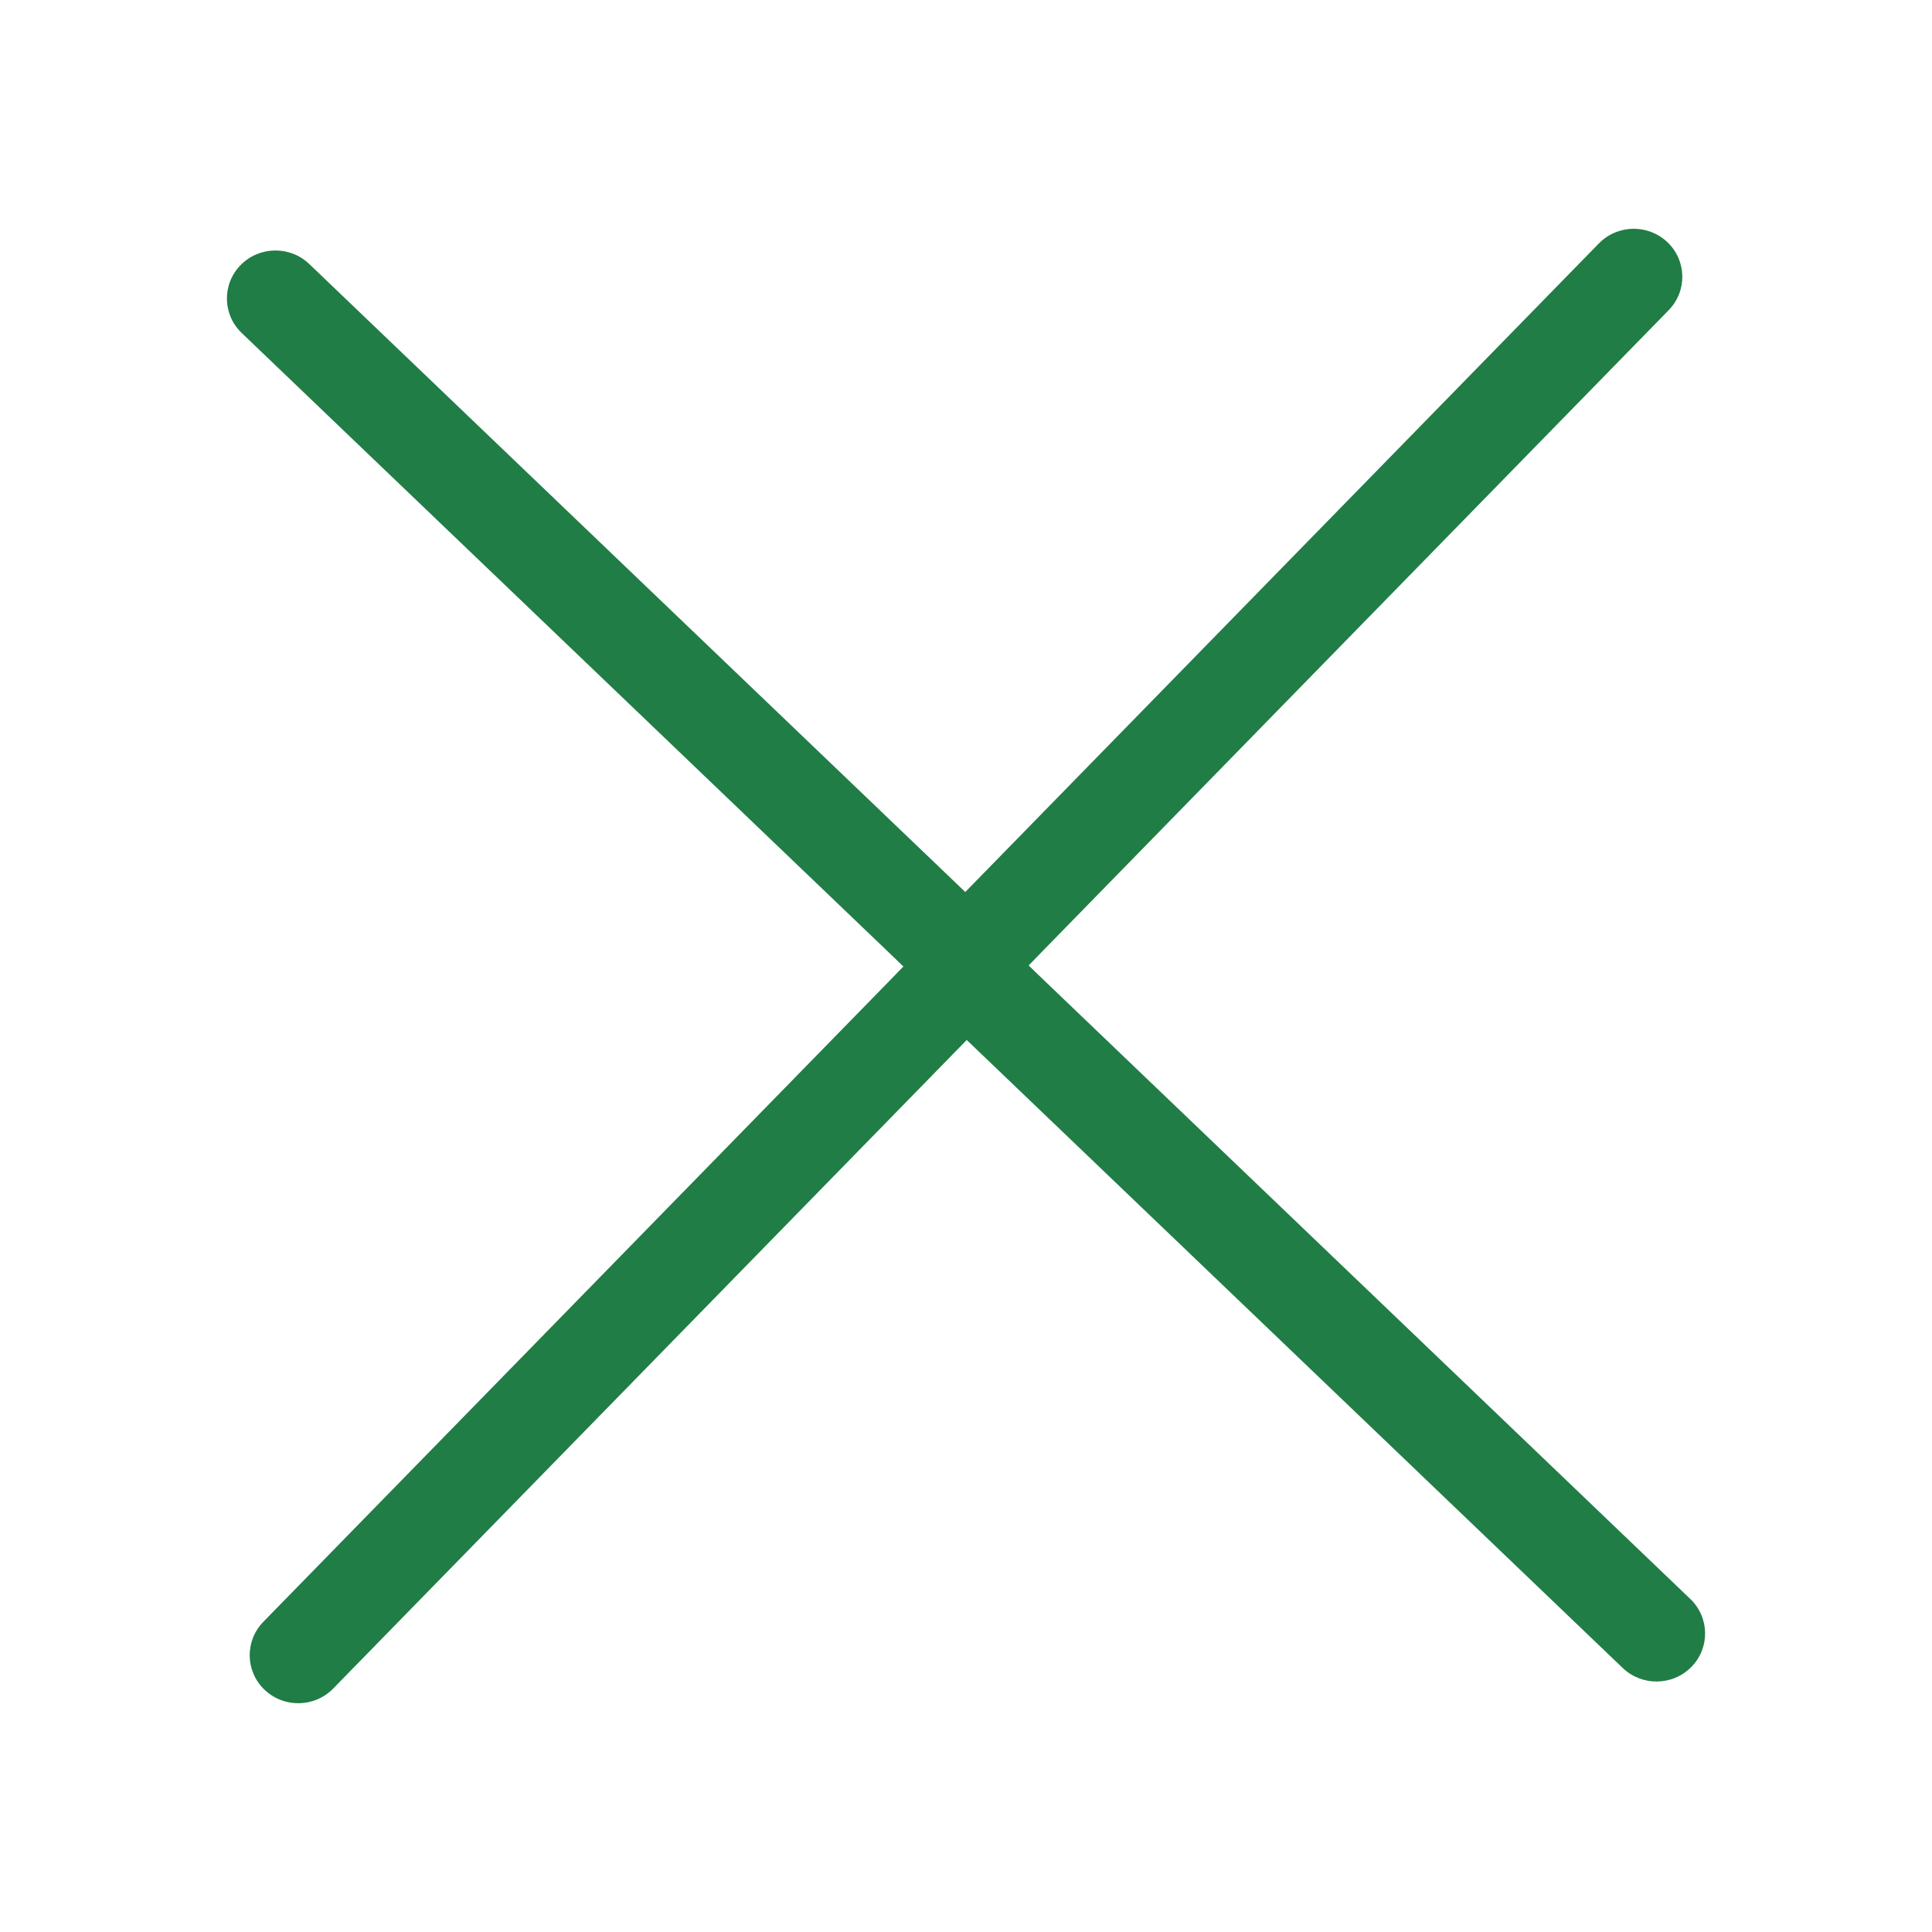
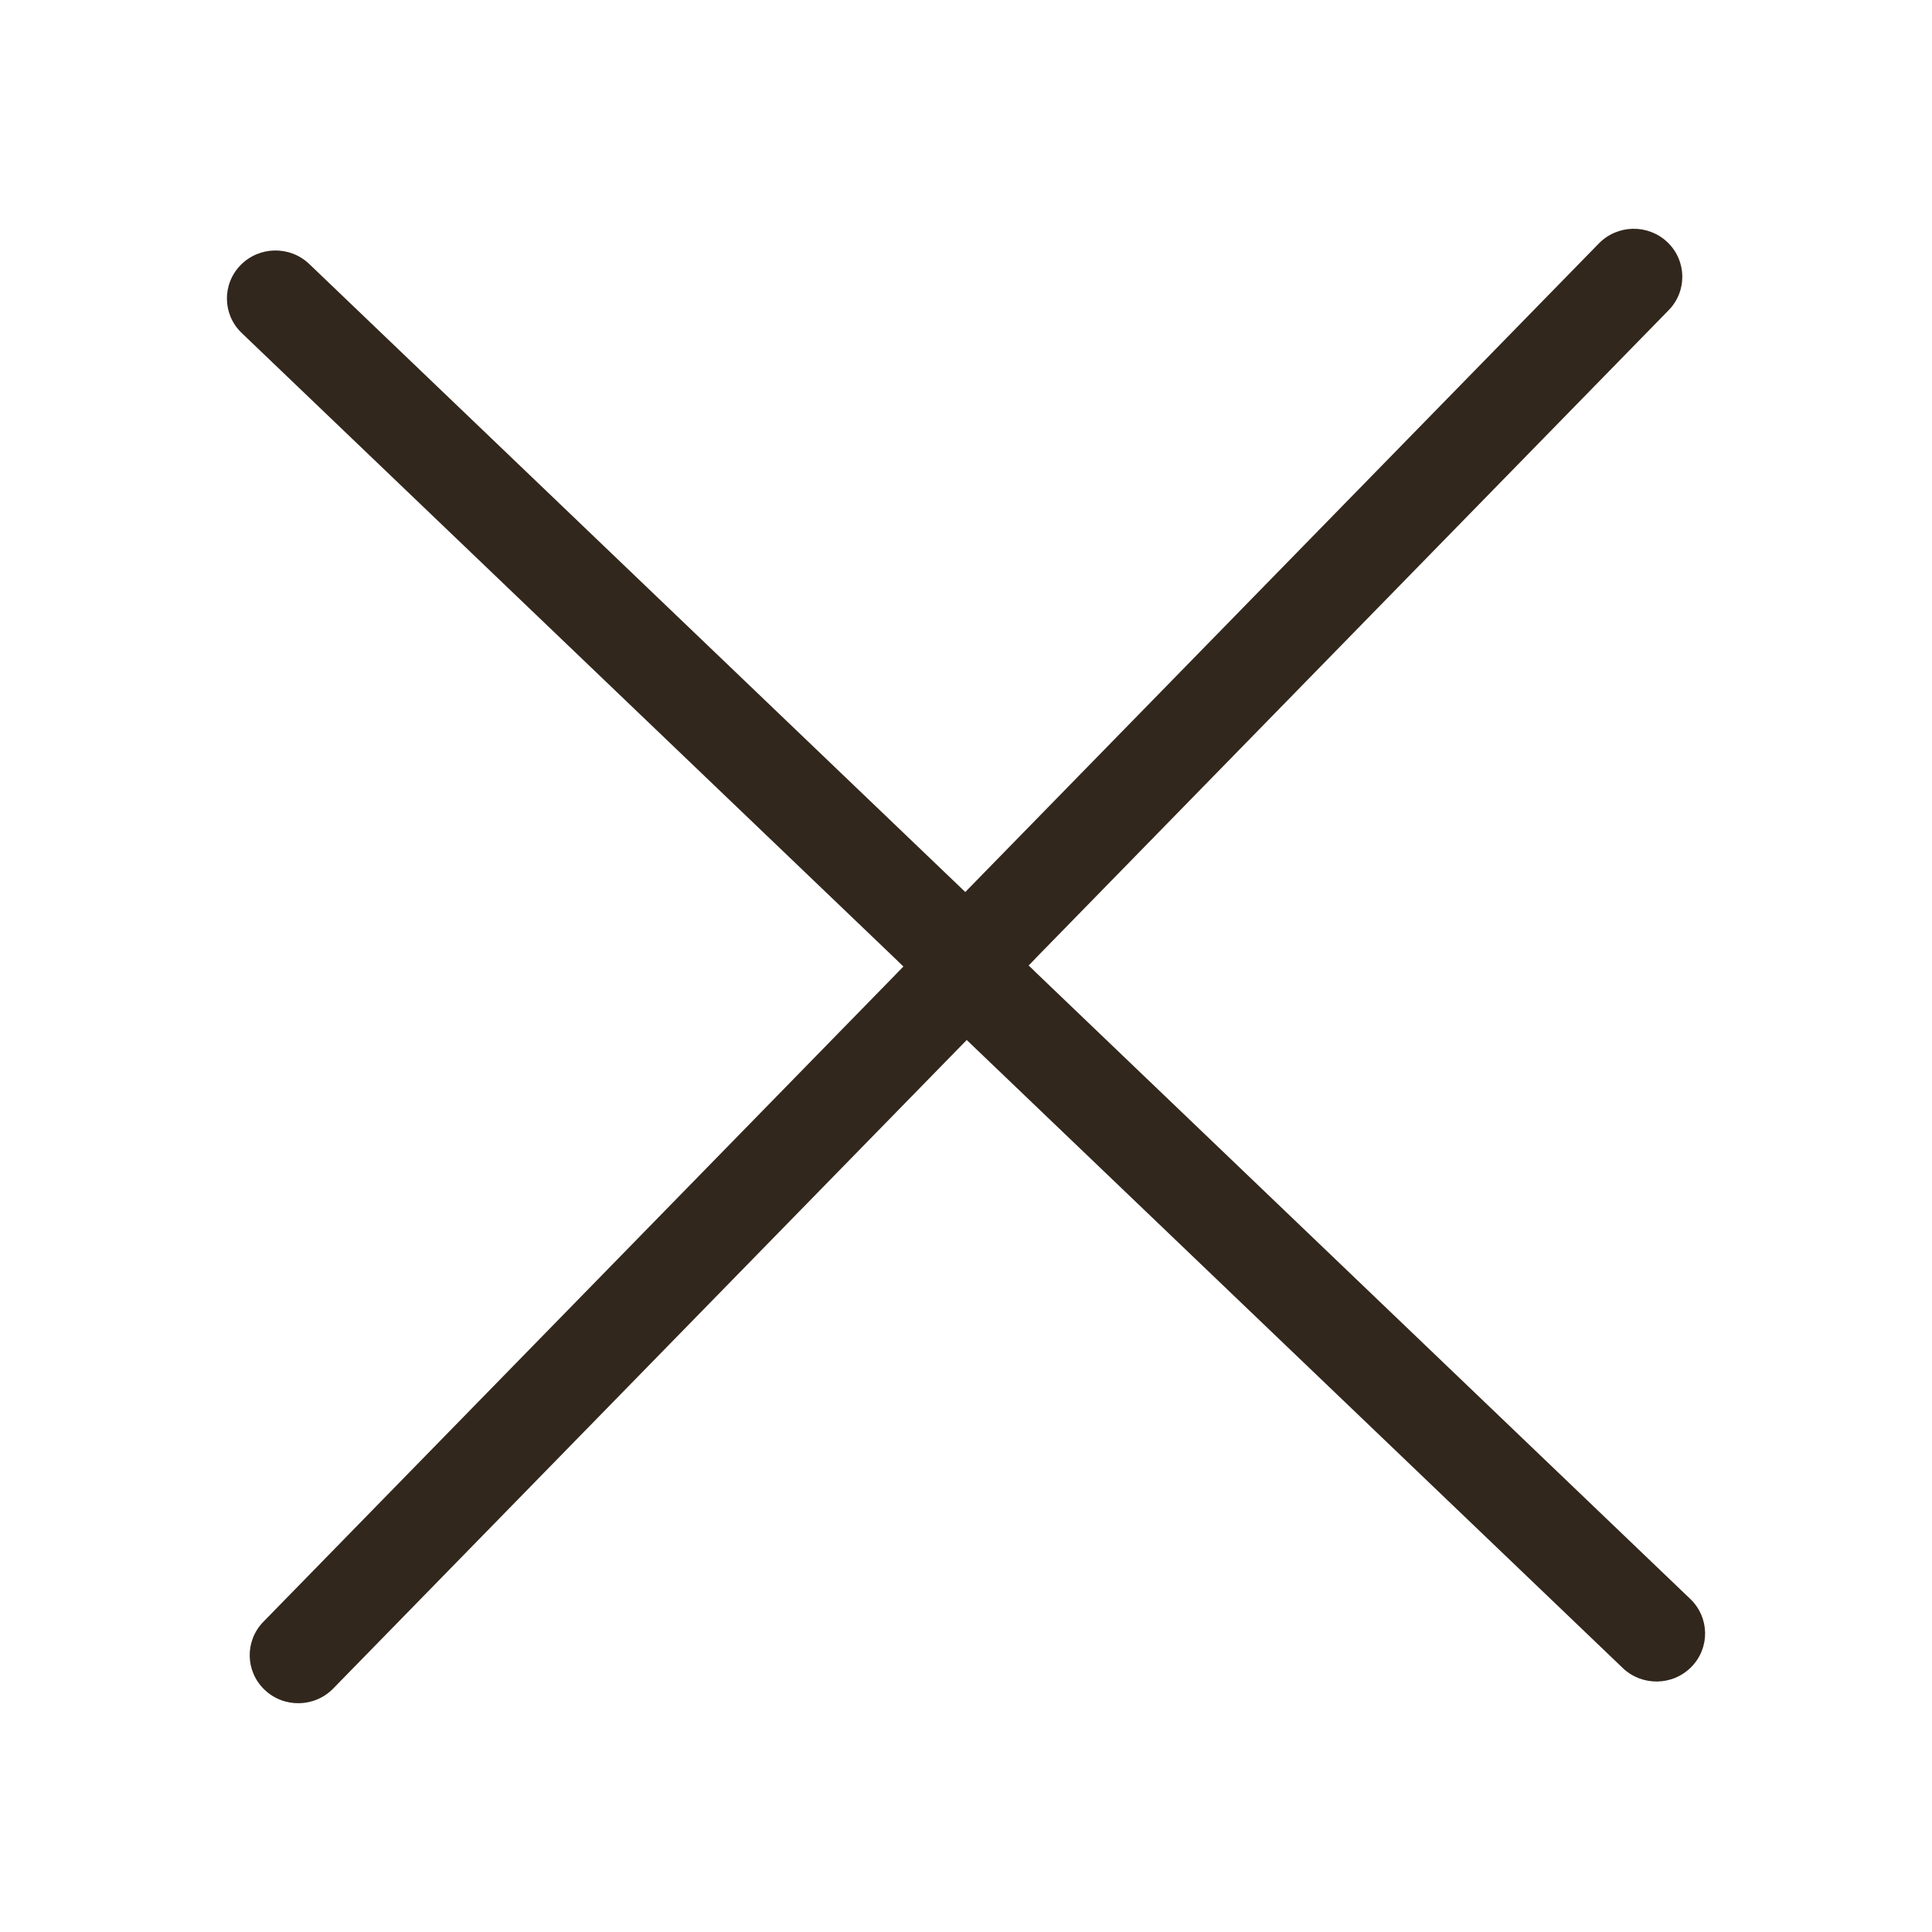
<svg xmlns="http://www.w3.org/2000/svg" width="40" height="40" viewBox="0 0 40 40" fill="none">
  <rect width="40" height="40" fill="white" />
-   <path fill-rule="evenodd" clip-rule="evenodd" d="M34.524 5.016C34.923 5.397 34.934 6.027 34.548 6.422L21.43 19.851L21.431 19.852L21.297 19.989L21.414 20.101L21.413 20.102L34.996 33.105C35.395 33.487 35.406 34.117 35.019 34.511C34.633 34.906 33.996 34.916 33.597 34.534L20.015 21.532L6.899 34.959C6.513 35.355 5.876 35.366 5.477 34.984C5.077 34.603 5.066 33.974 5.452 33.578L18.57 20.149L18.569 20.148L18.704 20.011L18.587 19.899L18.588 19.898L5.004 6.894C4.605 6.513 4.595 5.883 4.981 5.489C5.367 5.094 6.004 5.084 6.403 5.466L19.985 18.468L33.102 5.041C33.488 4.645 34.124 4.634 34.524 5.016Z" fill="#207D46" />
+   <path fill-rule="evenodd" clip-rule="evenodd" d="M34.524 5.016C34.923 5.397 34.934 6.027 34.548 6.422L21.43 19.851L21.431 19.852L21.297 19.989L21.414 20.101L21.413 20.102L34.996 33.105C35.395 33.487 35.406 34.117 35.019 34.511C34.633 34.906 33.996 34.916 33.597 34.534L20.015 21.532L6.899 34.959C6.513 35.355 5.876 35.366 5.477 34.984C5.077 34.603 5.066 33.974 5.452 33.578L18.57 20.149L18.569 20.148L18.704 20.011L18.587 19.899L18.588 19.898L5.004 6.894C4.605 6.513 4.595 5.883 4.981 5.489C5.367 5.094 6.004 5.084 6.403 5.466L19.985 18.468L33.102 5.041C33.488 4.645 34.124 4.634 34.524 5.016Z" fill="#32271C" />
</svg>
